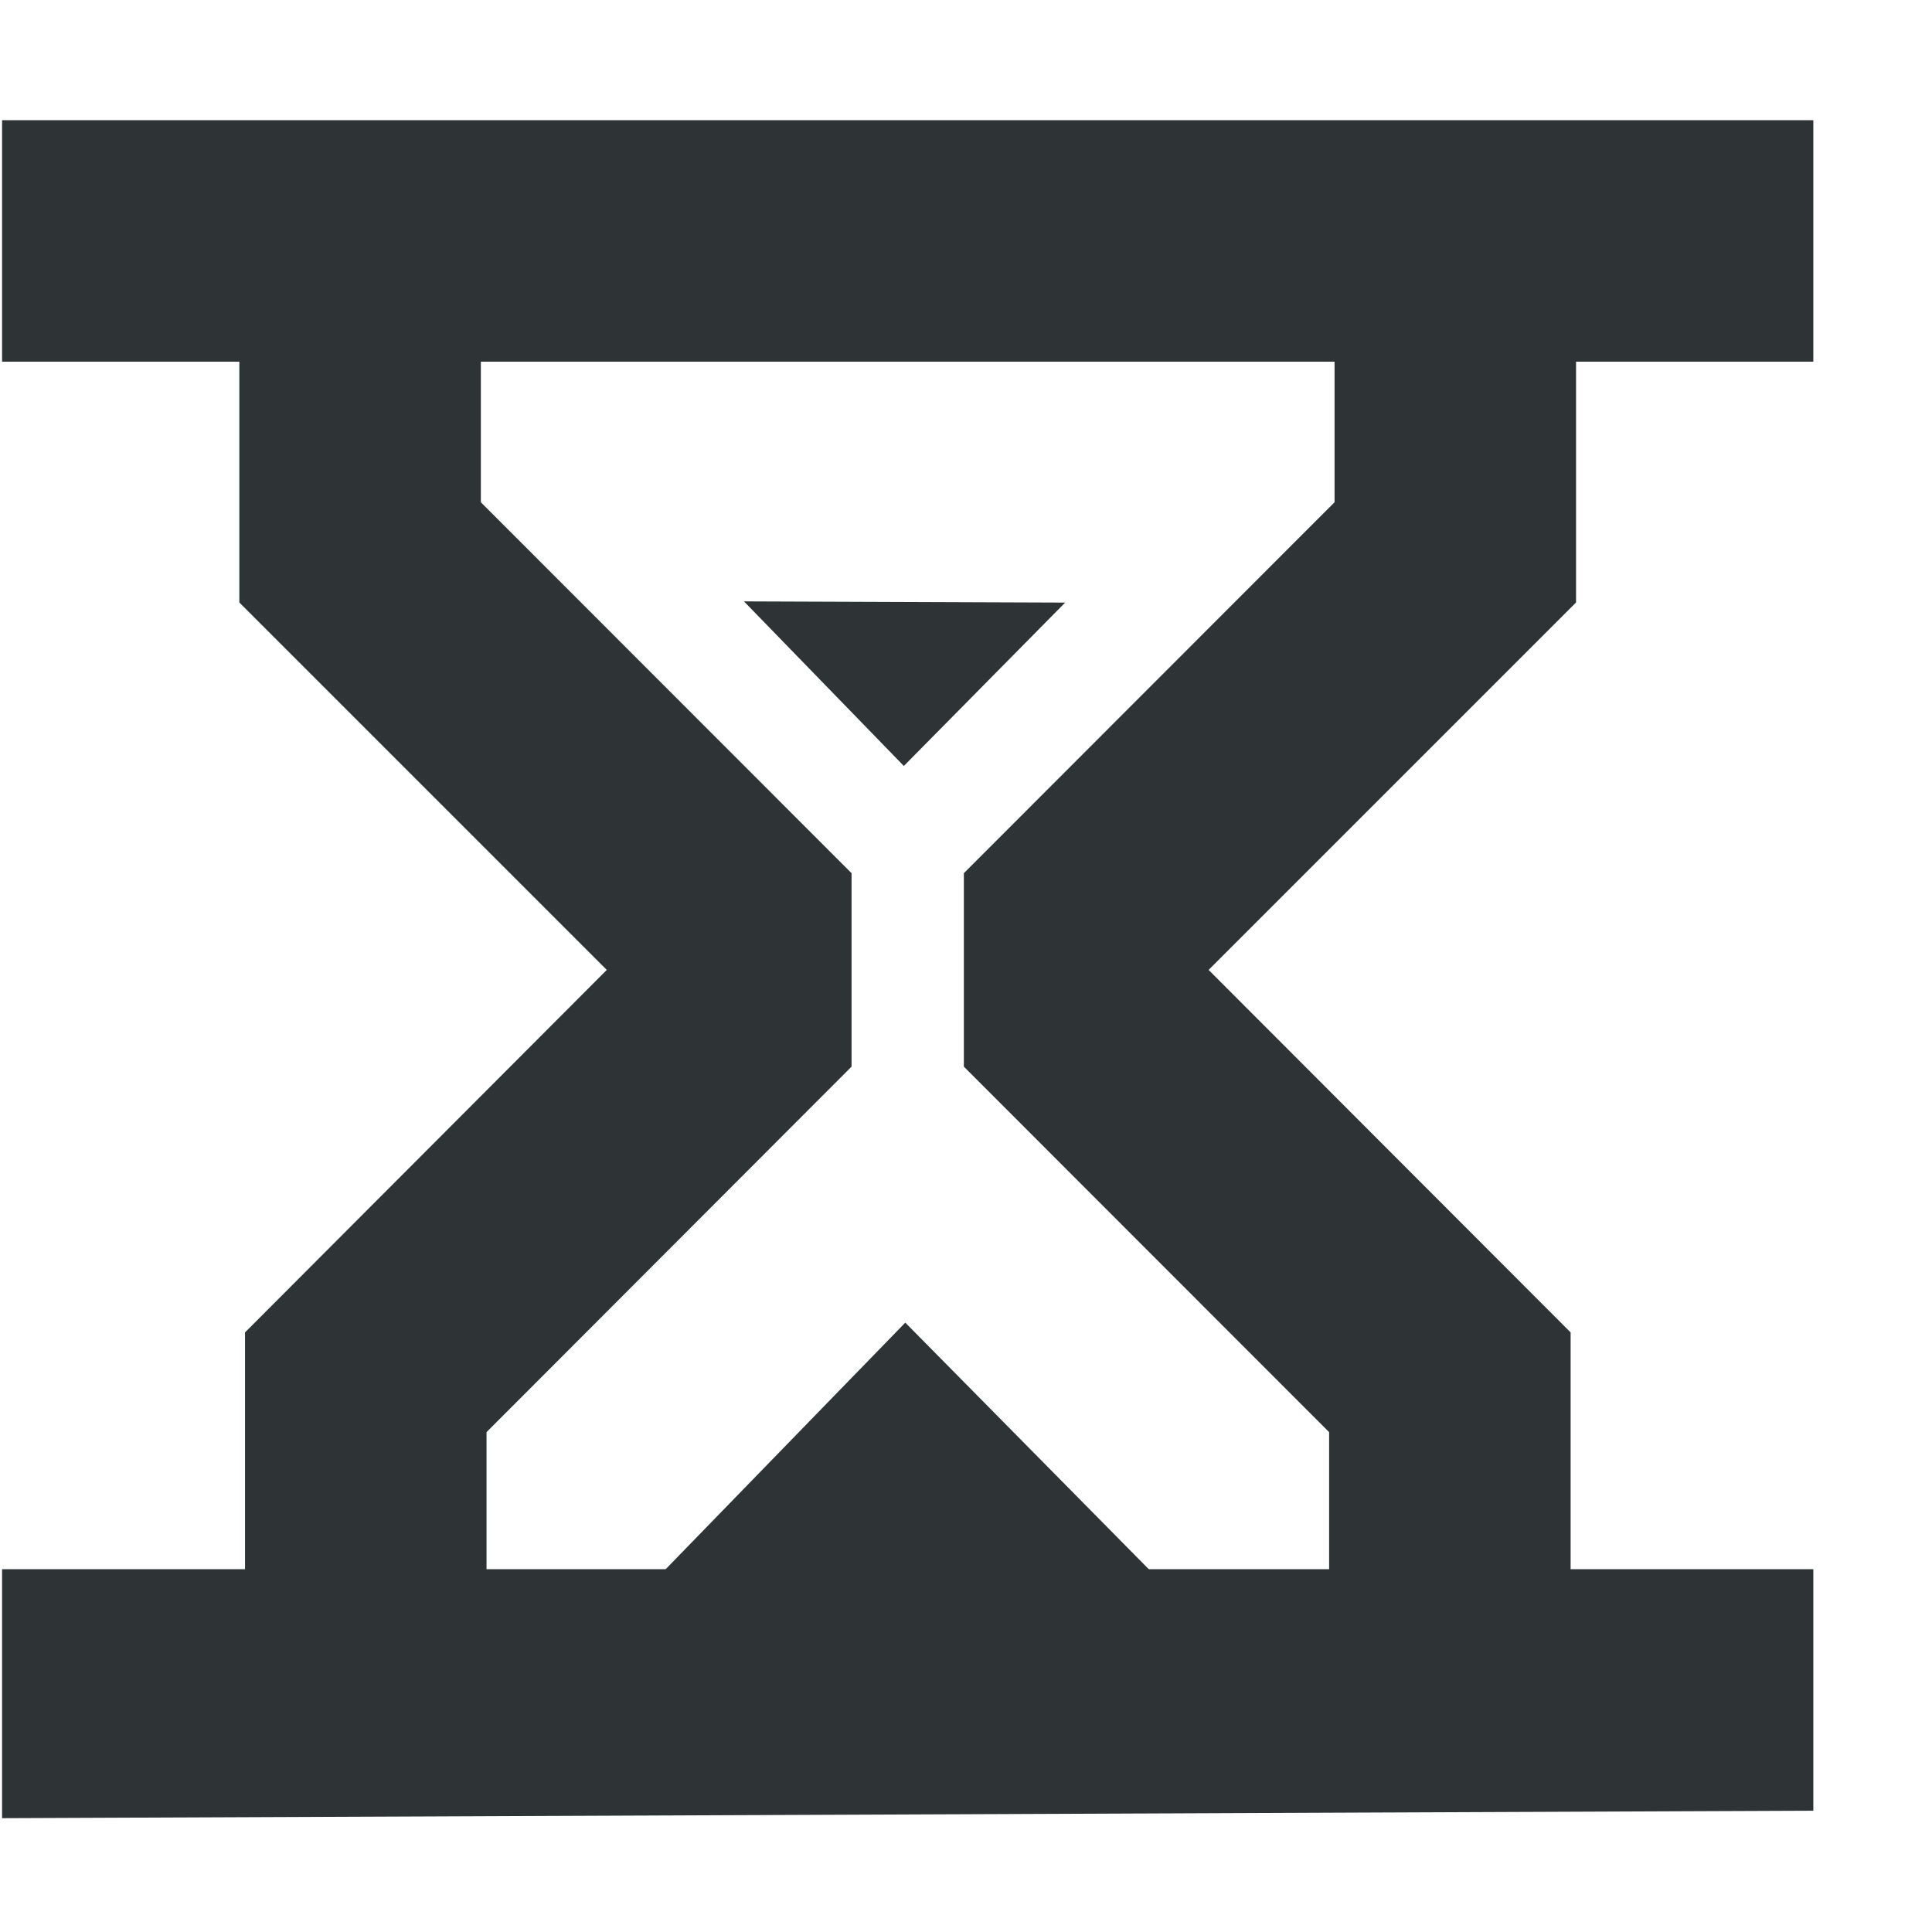
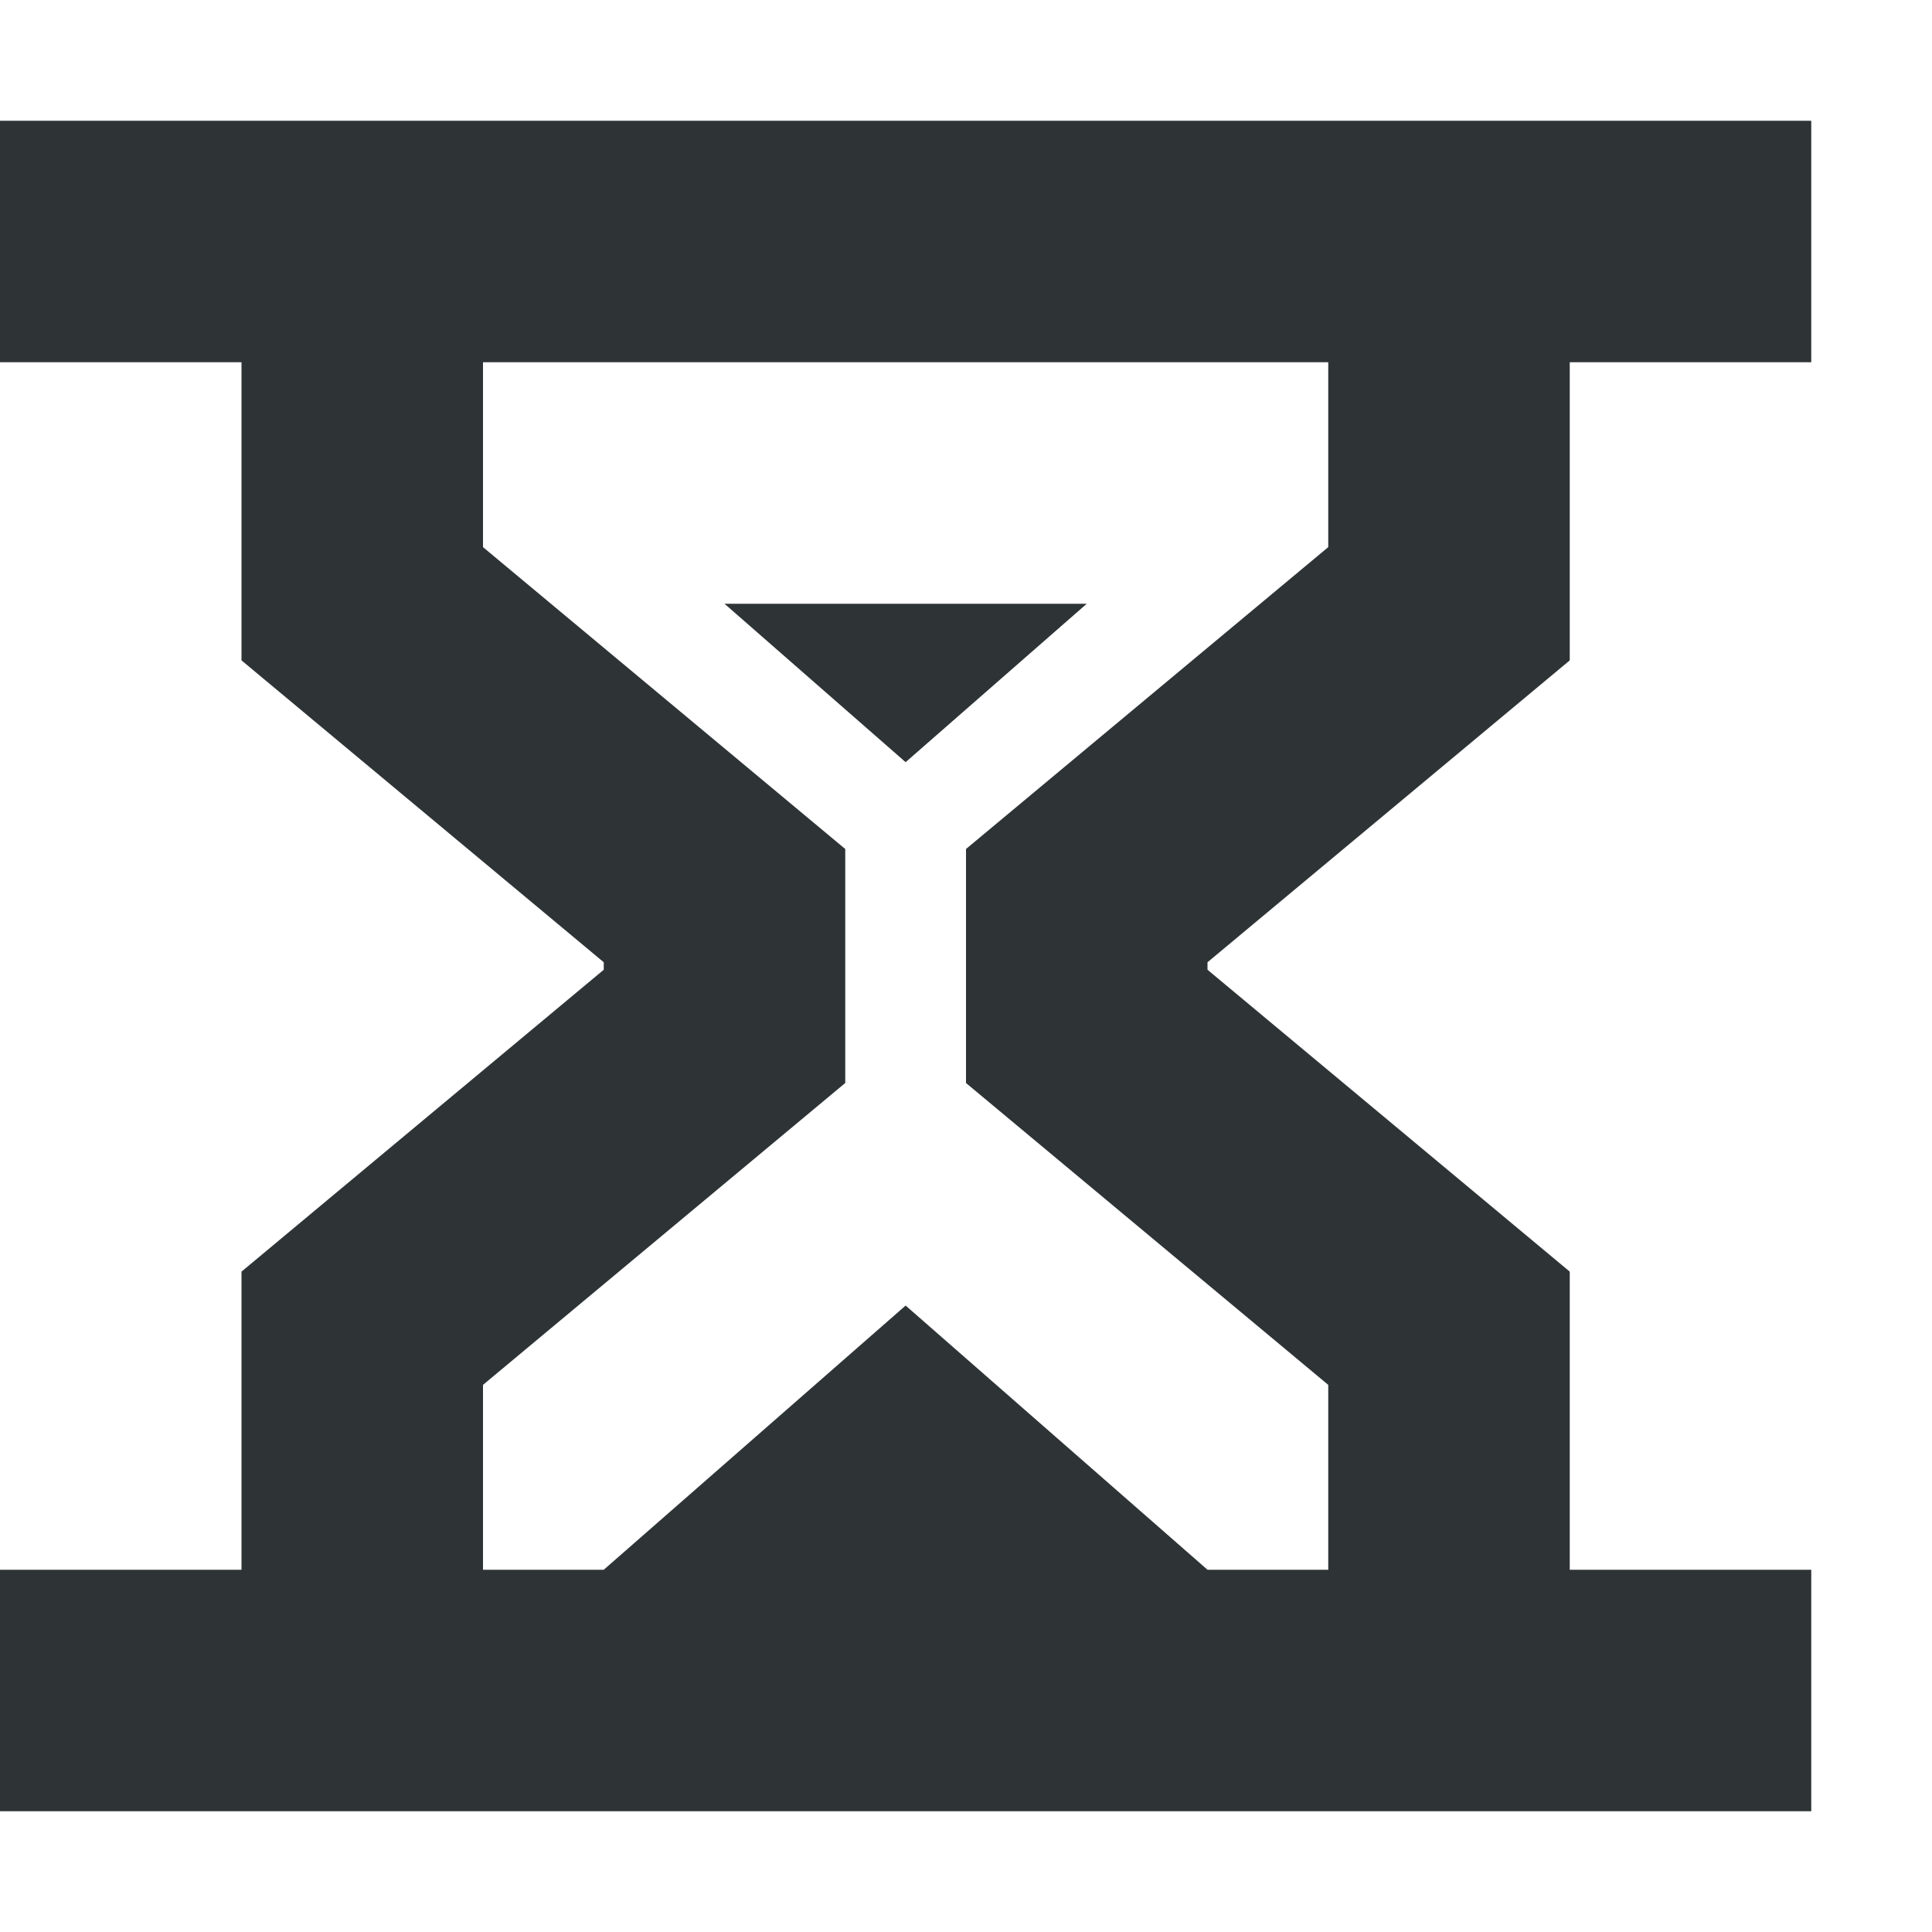
- <svg xmlns="http://www.w3.org/2000/svg" xmlns:ns1="http://www.openswatchbook.org/uri/2009/osb" width="16" viewBox="0 0 16 16" version="1.1" id="svg7384" height="16">
-   <defs id="defs7386">
-     <linearGradient ns1:paint="solid" id="linearGradient7212">
-       <stop style="stop-color:#000000;stop-opacity:1;" offset="0" id="stop7214" />
-     </linearGradient>
-   </defs>
-   <g transform="translate(-760.9828,226.9954)" style="display:inline" id="layer9" />
-   <g transform="translate(-760.9828,226.9954)" style="display:inline" id="g7628">
-     <path d="m 761,-214 h 15 v 2 l -15,0.062 z" id="path7984" style="opacity:1;vector-effect:none;fill:#2e3436;fill-opacity:1;stroke:none;stroke-width:2;stroke-linecap:round;stroke-linejoin:miter;stroke-miterlimit:4;stroke-dasharray:none;stroke-dashoffset:0;stroke-opacity:1;marker:none" />
-     <path id="path7986" d="m 772.035,-224.365 v 1.529 l -3.07,3.072 v 1.602 l 3.025,3.027 v 1.598 h 2 v -2.424 l -2.998,-3.002 3.043,-3.043 v -2.359 z" style="color:#000000;font-style:normal;font-variant:normal;font-weight:normal;font-stretch:normal;font-size:medium;line-height:normal;font-family:sans-serif;font-variant-ligatures:normal;font-variant-position:normal;font-variant-caps:normal;font-variant-numeric:normal;font-variant-alternates:normal;font-feature-settings:normal;text-indent:0;text-align:start;text-decoration:none;text-decoration-line:none;text-decoration-style:solid;text-decoration-color:#000000;letter-spacing:normal;word-spacing:normal;text-transform:none;writing-mode:lr-tb;direction:ltr;text-orientation:mixed;dominant-baseline:auto;baseline-shift:baseline;text-anchor:start;white-space:normal;shape-padding:0;clip-rule:nonzero;display:inline;overflow:visible;visibility:visible;opacity:1;isolation:auto;mix-blend-mode:normal;color-interpolation:sRGB;color-interpolation-filters:linearRGB;solid-color:#000000;solid-opacity:1;vector-effect:none;fill:#2e3436;fill-opacity:1;fill-rule:nonzero;stroke:none;stroke-width:2;stroke-linecap:butt;stroke-linejoin:miter;stroke-miterlimit:4;stroke-dasharray:none;stroke-dashoffset:0;stroke-opacity:1;marker:none;color-rendering:auto;image-rendering:auto;shape-rendering:auto;text-rendering:auto;enable-background:accumulate" />
-     <path id="path7990" d="m 762.965,-224.365 v 2.359 l 3.043,3.043 -2.996,3.002 v 2.424 h 2 v -1.598 l 3.023,-3.027 v -1.602 l -3.07,-3.072 v -1.529 z" style="color:#000000;font-style:normal;font-variant:normal;font-weight:normal;font-stretch:normal;font-size:medium;line-height:normal;font-family:sans-serif;font-variant-ligatures:normal;font-variant-position:normal;font-variant-caps:normal;font-variant-numeric:normal;font-variant-alternates:normal;font-feature-settings:normal;text-indent:0;text-align:start;text-decoration:none;text-decoration-line:none;text-decoration-style:solid;text-decoration-color:#000000;letter-spacing:normal;word-spacing:normal;text-transform:none;writing-mode:lr-tb;direction:ltr;text-orientation:mixed;dominant-baseline:auto;baseline-shift:baseline;text-anchor:start;white-space:normal;shape-padding:0;clip-rule:nonzero;display:inline;overflow:visible;visibility:visible;opacity:1;isolation:auto;mix-blend-mode:normal;color-interpolation:sRGB;color-interpolation-filters:linearRGB;solid-color:#000000;solid-opacity:1;vector-effect:none;fill:#2e3436;fill-opacity:1;fill-rule:nonzero;stroke:none;stroke-width:2;stroke-linecap:butt;stroke-linejoin:miter;stroke-miterlimit:4;stroke-dasharray:none;stroke-dashoffset:0;stroke-opacity:1;marker:none;color-rendering:auto;image-rendering:auto;shape-rendering:auto;text-rendering:auto;enable-background:accumulate" />
-     <path d="m 761,-224 h 15 v -2 h -15 z" id="path7992" style="opacity:1;vector-effect:none;fill:#2e3436;fill-opacity:1;stroke:none;stroke-width:2;stroke-linecap:round;stroke-linejoin:miter;stroke-miterlimit:4;stroke-dasharray:none;stroke-dashoffset:0;stroke-opacity:1;marker:none" />
-     <path d="m 768.48,-216.042 -2.48,2.552 h 5 z" id="path7996" style="display:inline;opacity:1;vector-effect:none;fill:#2e3436;fill-opacity:1;stroke:none;stroke-width:3;stroke-linecap:butt;stroke-linejoin:miter;stroke-miterlimit:4;stroke-dasharray:none;stroke-dashoffset:0;stroke-opacity:1;marker:none" />
-     <path d="m 768.468,-220.652 -1.324,-1.363 2.66,0.01 z" id="path7998" style="display:inline;opacity:1;vector-effect:none;fill:#2e3436;fill-opacity:1;stroke:none;stroke-width:3;stroke-linecap:butt;stroke-linejoin:miter;stroke-miterlimit:4;stroke-dasharray:none;stroke-dashoffset:0;stroke-opacity:1;marker:none" />
+ <svg xmlns="http://www.w3.org/2000/svg" height="16px" viewBox="0 0 16 16" width="16px">
+   <filter id="a" height="100%" width="100%" x="0%" y="0%">
+     <feColorMatrix in="SourceGraphic" type="matrix" values="0 0 0 0 1 0 0 0 0 1 0 0 0 0 1 0 0 0 1 0" />
+   </filter>
+   <mask id="b">
+     <g filter="url(#a)">
+       <path d="m 0 0 h 16 v 16 h -16 z" fill-opacity="0.3" />
+     </g>
+   </mask>
+   <clipPath id="c">
+     <path d="m 0 0 h 1600 v 1200 h -1600 z" />
+   </clipPath>
+   <mask id="d">
+     <g filter="url(#a)">
+       <path d="m 0 0 h 16 v 16 h -16 z" fill-opacity="0.05" />
+     </g>
+   </mask>
+   <clipPath id="e">
+     <path d="m 0 0 h 1600 v 1200 h -1600 z" />
+   </clipPath>
+   <mask id="f">
+     <g filter="url(#a)">
+       <path d="m 0 0 h 16 v 16 h -16 z" fill-opacity="0.05" />
+     </g>
+   </mask>
+   <clipPath id="g">
+     <path d="m 0 0 h 1600 v 1200 h -1600 z" />
+   </clipPath>
+   <mask id="h">
+     <g filter="url(#a)">
+       <path d="m 0 0 h 16 v 16 h -16 z" fill-opacity="0.05" />
+     </g>
+   </mask>
+   <clipPath id="i">
+     <path d="m 0 0 h 1600 v 1200 h -1600 z" />
+   </clipPath>
+   <mask id="j">
+     <g filter="url(#a)">
+       <path d="m 0 0 h 16 v 16 h -16 z" fill-opacity="0.05" />
+     </g>
+   </mask>
+   <clipPath id="k">
+     <path d="m 0 0 h 1600 v 1200 h -1600 z" />
+   </clipPath>
+   <mask id="l">
+     <g filter="url(#a)">
+       <path d="m 0 0 h 16 v 16 h -16 z" fill-opacity="0.05" />
+     </g>
+   </mask>
+   <clipPath id="m">
+     <path d="m 0 0 h 1600 v 1200 h -1600 z" />
+   </clipPath>
+   <mask id="n">
+     <g filter="url(#a)">
+       <path d="m 0 0 h 16 v 16 h -16 z" fill-opacity="0.05" />
+     </g>
+   </mask>
+   <clipPath id="o">
+     <path d="m 0 0 h 1600 v 1200 h -1600 z" />
+   </clipPath>
+   <mask id="p">
+     <g filter="url(#a)">
+       <path d="m 0 0 h 16 v 16 h -16 z" fill-opacity="0.3" />
+     </g>
+   </mask>
+   <clipPath id="q">
+     <path d="m 0 0 h 1600 v 1200 h -1600 z" />
+   </clipPath>
+   <mask id="r">
+     <g filter="url(#a)">
+       <path d="m 0 0 h 16 v 16 h -16 z" fill-opacity="0.5" />
+     </g>
+   </mask>
+   <clipPath id="s">
+     <path d="m 0 0 h 1600 v 1200 h -1600 z" />
+   </clipPath>
+   <g clip-path="url(#c)" mask="url(#b)" transform="matrix(1 0 0 1 -580 -300)">
+     <path d="m 562.461 212.059 h 10.449 c -1.184 0.492 -1.297 2.461 0 3 h -10.449 z m 0 0" fill="#2e3436" />
  </g>
-   <g transform="translate(-519.9825,-140.0046)" style="display:inline" id="layer1" />
-   <g transform="translate(-519.9825,-140.0046)" style="display:inline" id="layer10" />
-   <g transform="translate(-519.9825,-140.0046)" style="display:inline" id="g6387" />
-   <g transform="translate(-519.9825,-140.0046)" style="display:inline" id="layer11" />
+   <path d="m 0 1 v 2 h 2 v 2.469 l 3 2.5 v 0.062 l -3 2.5 v 2.469 h -2 v 2 h 15 v -2 h -2 v -2.469 l -3 -2.5 v -0.062 l 3 -2.5 v -2.469 h 2 v -2 z m 4 2 h 7 v 1.531 l -3 2.5 v 1.938 l 3 2.5 v 1.531 h -1 l -2.5 -2.188 l -2.5 2.188 h -1 v -1.531 l 3 -2.5 v -1.938 l -3 -2.5 z m 0 0" fill="#2e3436" />
+   <path d="m 6 5 h 3 l -1.5 1.312 z m 0 0" fill="#2e3436" />
+   <g clip-path="url(#e)" mask="url(#d)" transform="matrix(1 0 0 1 -580 -300)">
+     <path d="m 16 748 h 1 v 1 h -1 z m 0 0" fill="#2e3436" fill-rule="evenodd" />
+   </g>
+   <g clip-path="url(#g)" mask="url(#f)" transform="matrix(1 0 0 1 -580 -300)">
+     <path d="m 17 747 h 1 v 1 h -1 z m 0 0" fill="#2e3436" fill-rule="evenodd" />
+   </g>
+   <g clip-path="url(#i)" mask="url(#h)" transform="matrix(1 0 0 1 -580 -300)">
+     <path d="m 18 750 h 1 v 1 h -1 z m 0 0" fill="#2e3436" fill-rule="evenodd" />
+   </g>
+   <g clip-path="url(#k)" mask="url(#j)" transform="matrix(1 0 0 1 -580 -300)">
+     <path d="m 16 750 h 1 v 1 h -1 z m 0 0" fill="#2e3436" fill-rule="evenodd" />
+   </g>
+   <g clip-path="url(#m)" mask="url(#l)" transform="matrix(1 0 0 1 -580 -300)">
+     <path d="m 17 751 h 1 v 1 h -1 z m 0 0" fill="#2e3436" fill-rule="evenodd" />
+   </g>
+   <g clip-path="url(#o)" mask="url(#n)" transform="matrix(1 0 0 1 -580 -300)">
+     <path d="m 19 751 h 1 v 1 h -1 z m 0 0" fill="#2e3436" fill-rule="evenodd" />
+   </g>
+   <g clip-path="url(#q)" mask="url(#p)" transform="matrix(1 0 0 1 -580 -300)">
+     <path d="m 136 776 v 7 h 7 v -7 z m 0 0" fill="#2e3436" />
+   </g>
+   <g clip-path="url(#s)" mask="url(#r)" transform="matrix(1 0 0 1 -580 -300)">
+     <path d="m 219 758 h 3 v 12 h -3 z m 0 0" fill="#2e3436" />
+   </g>
</svg>
